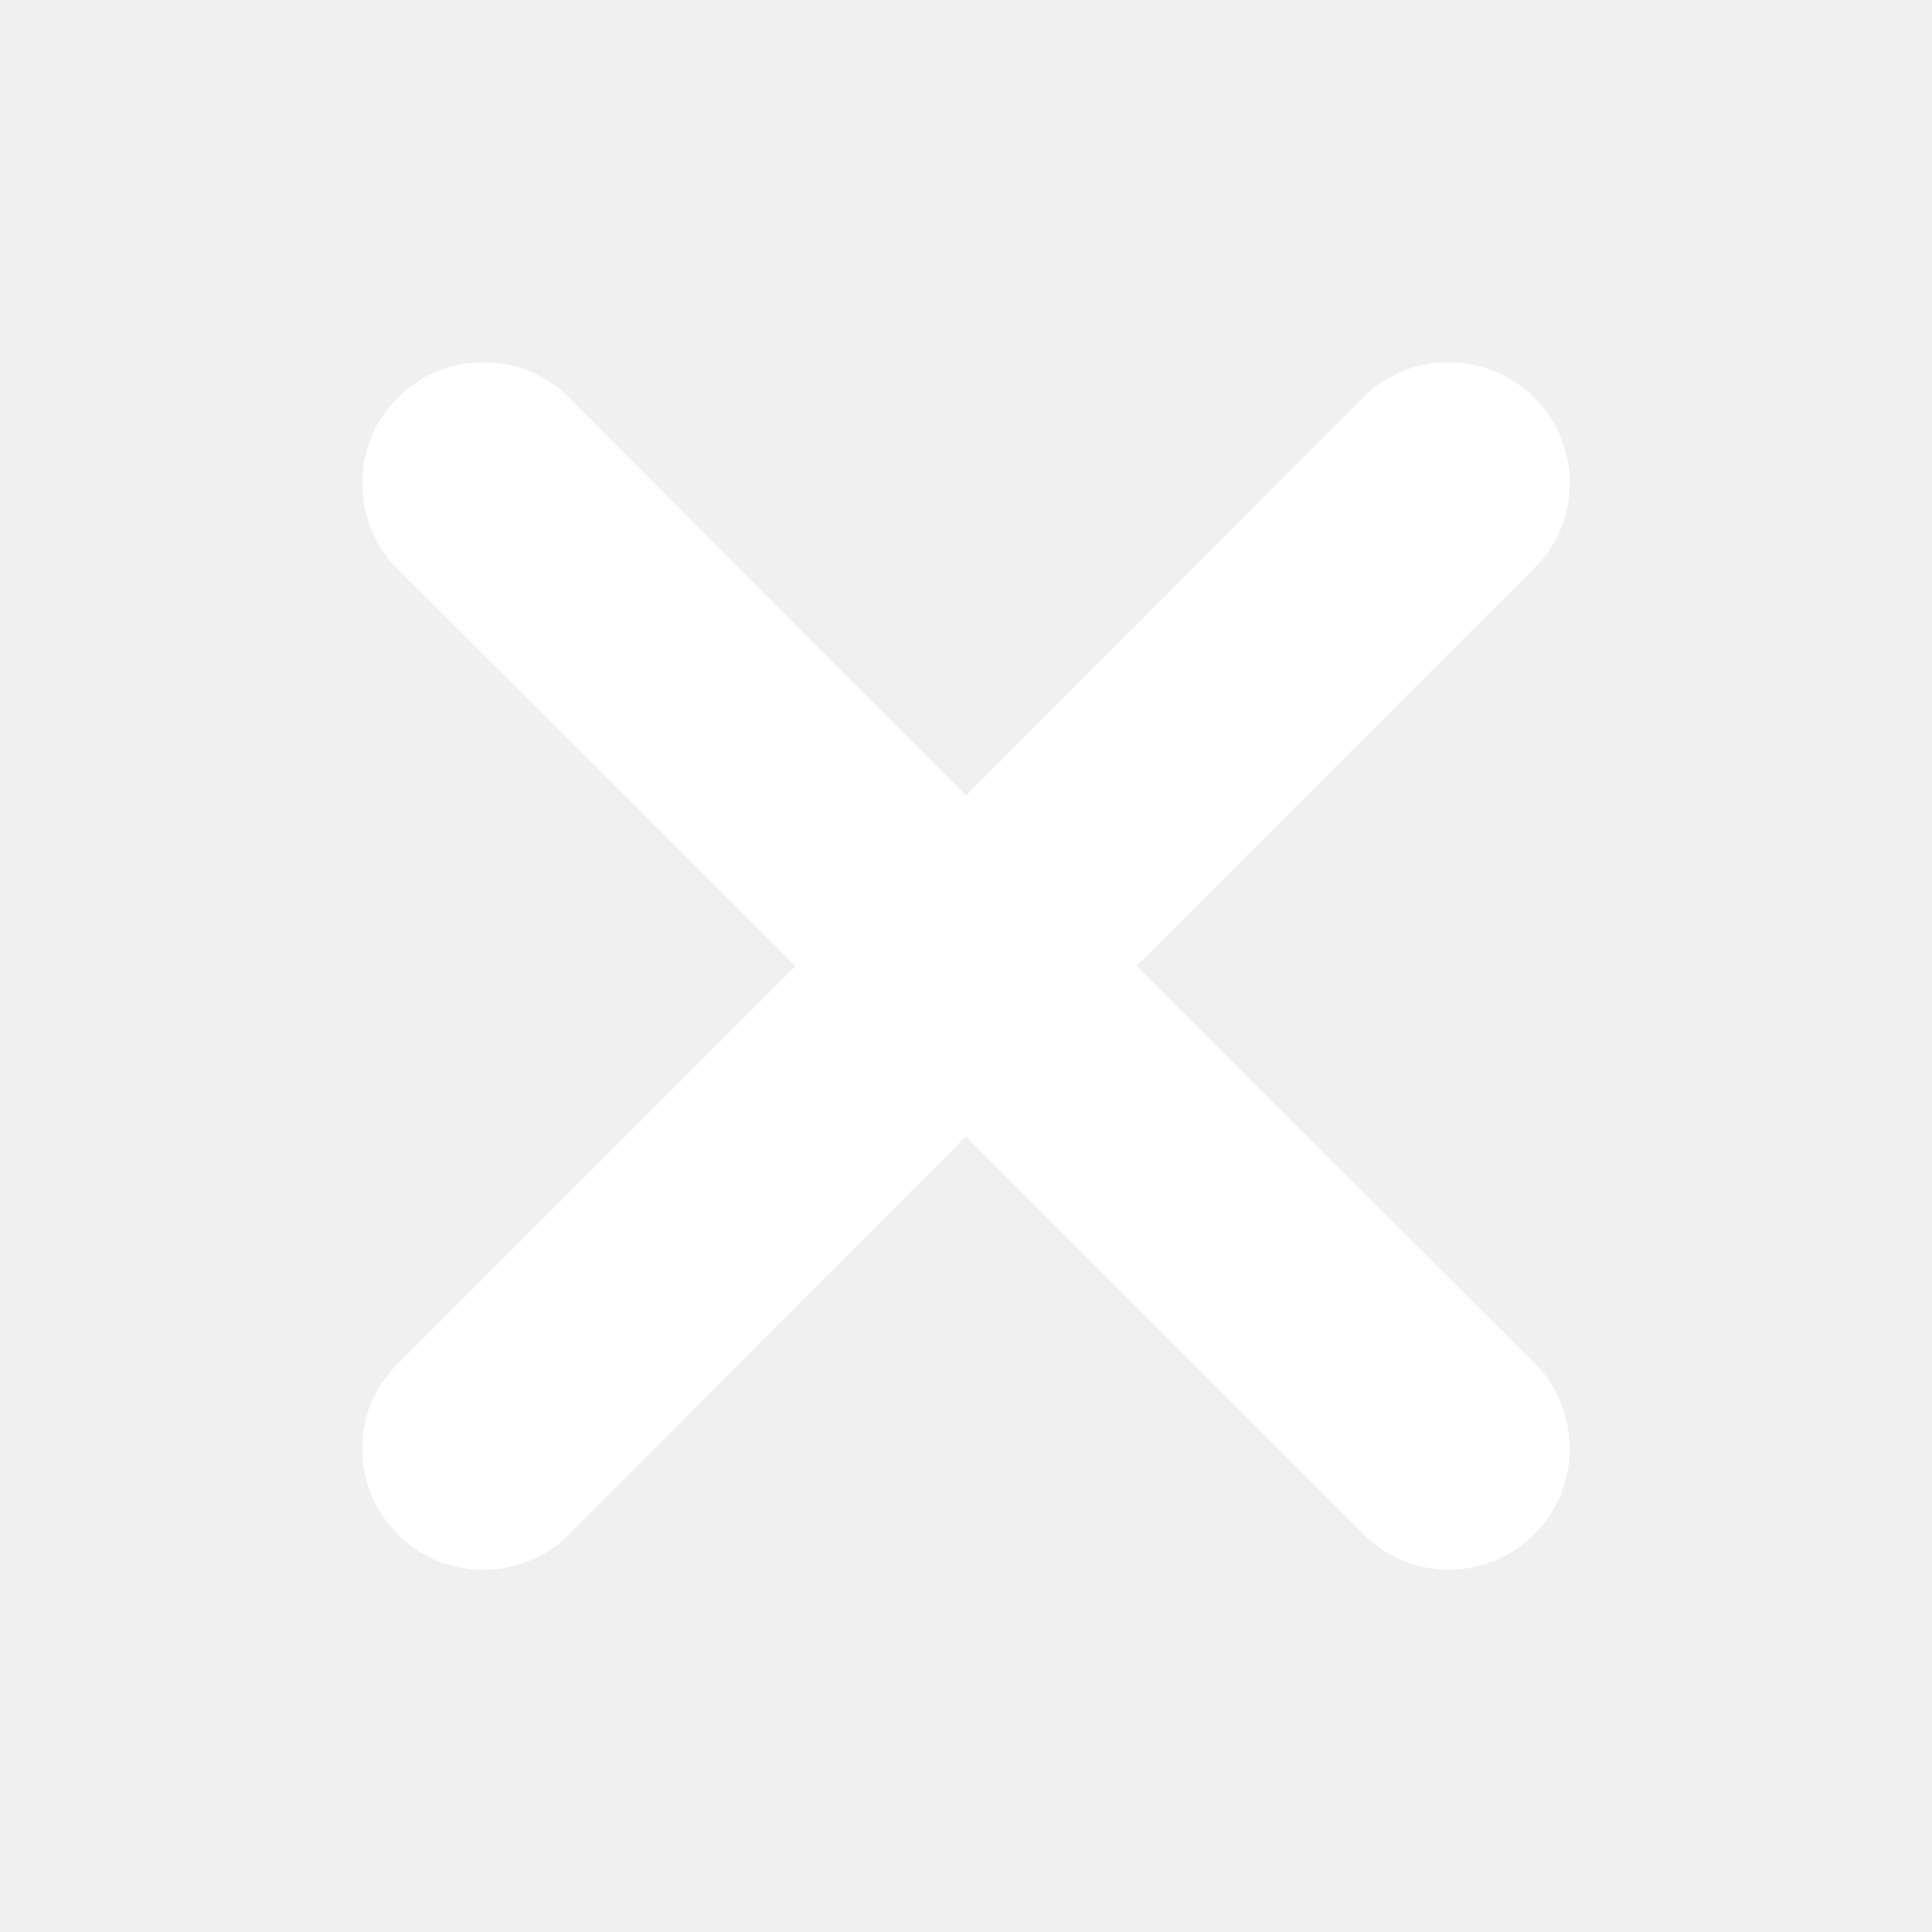
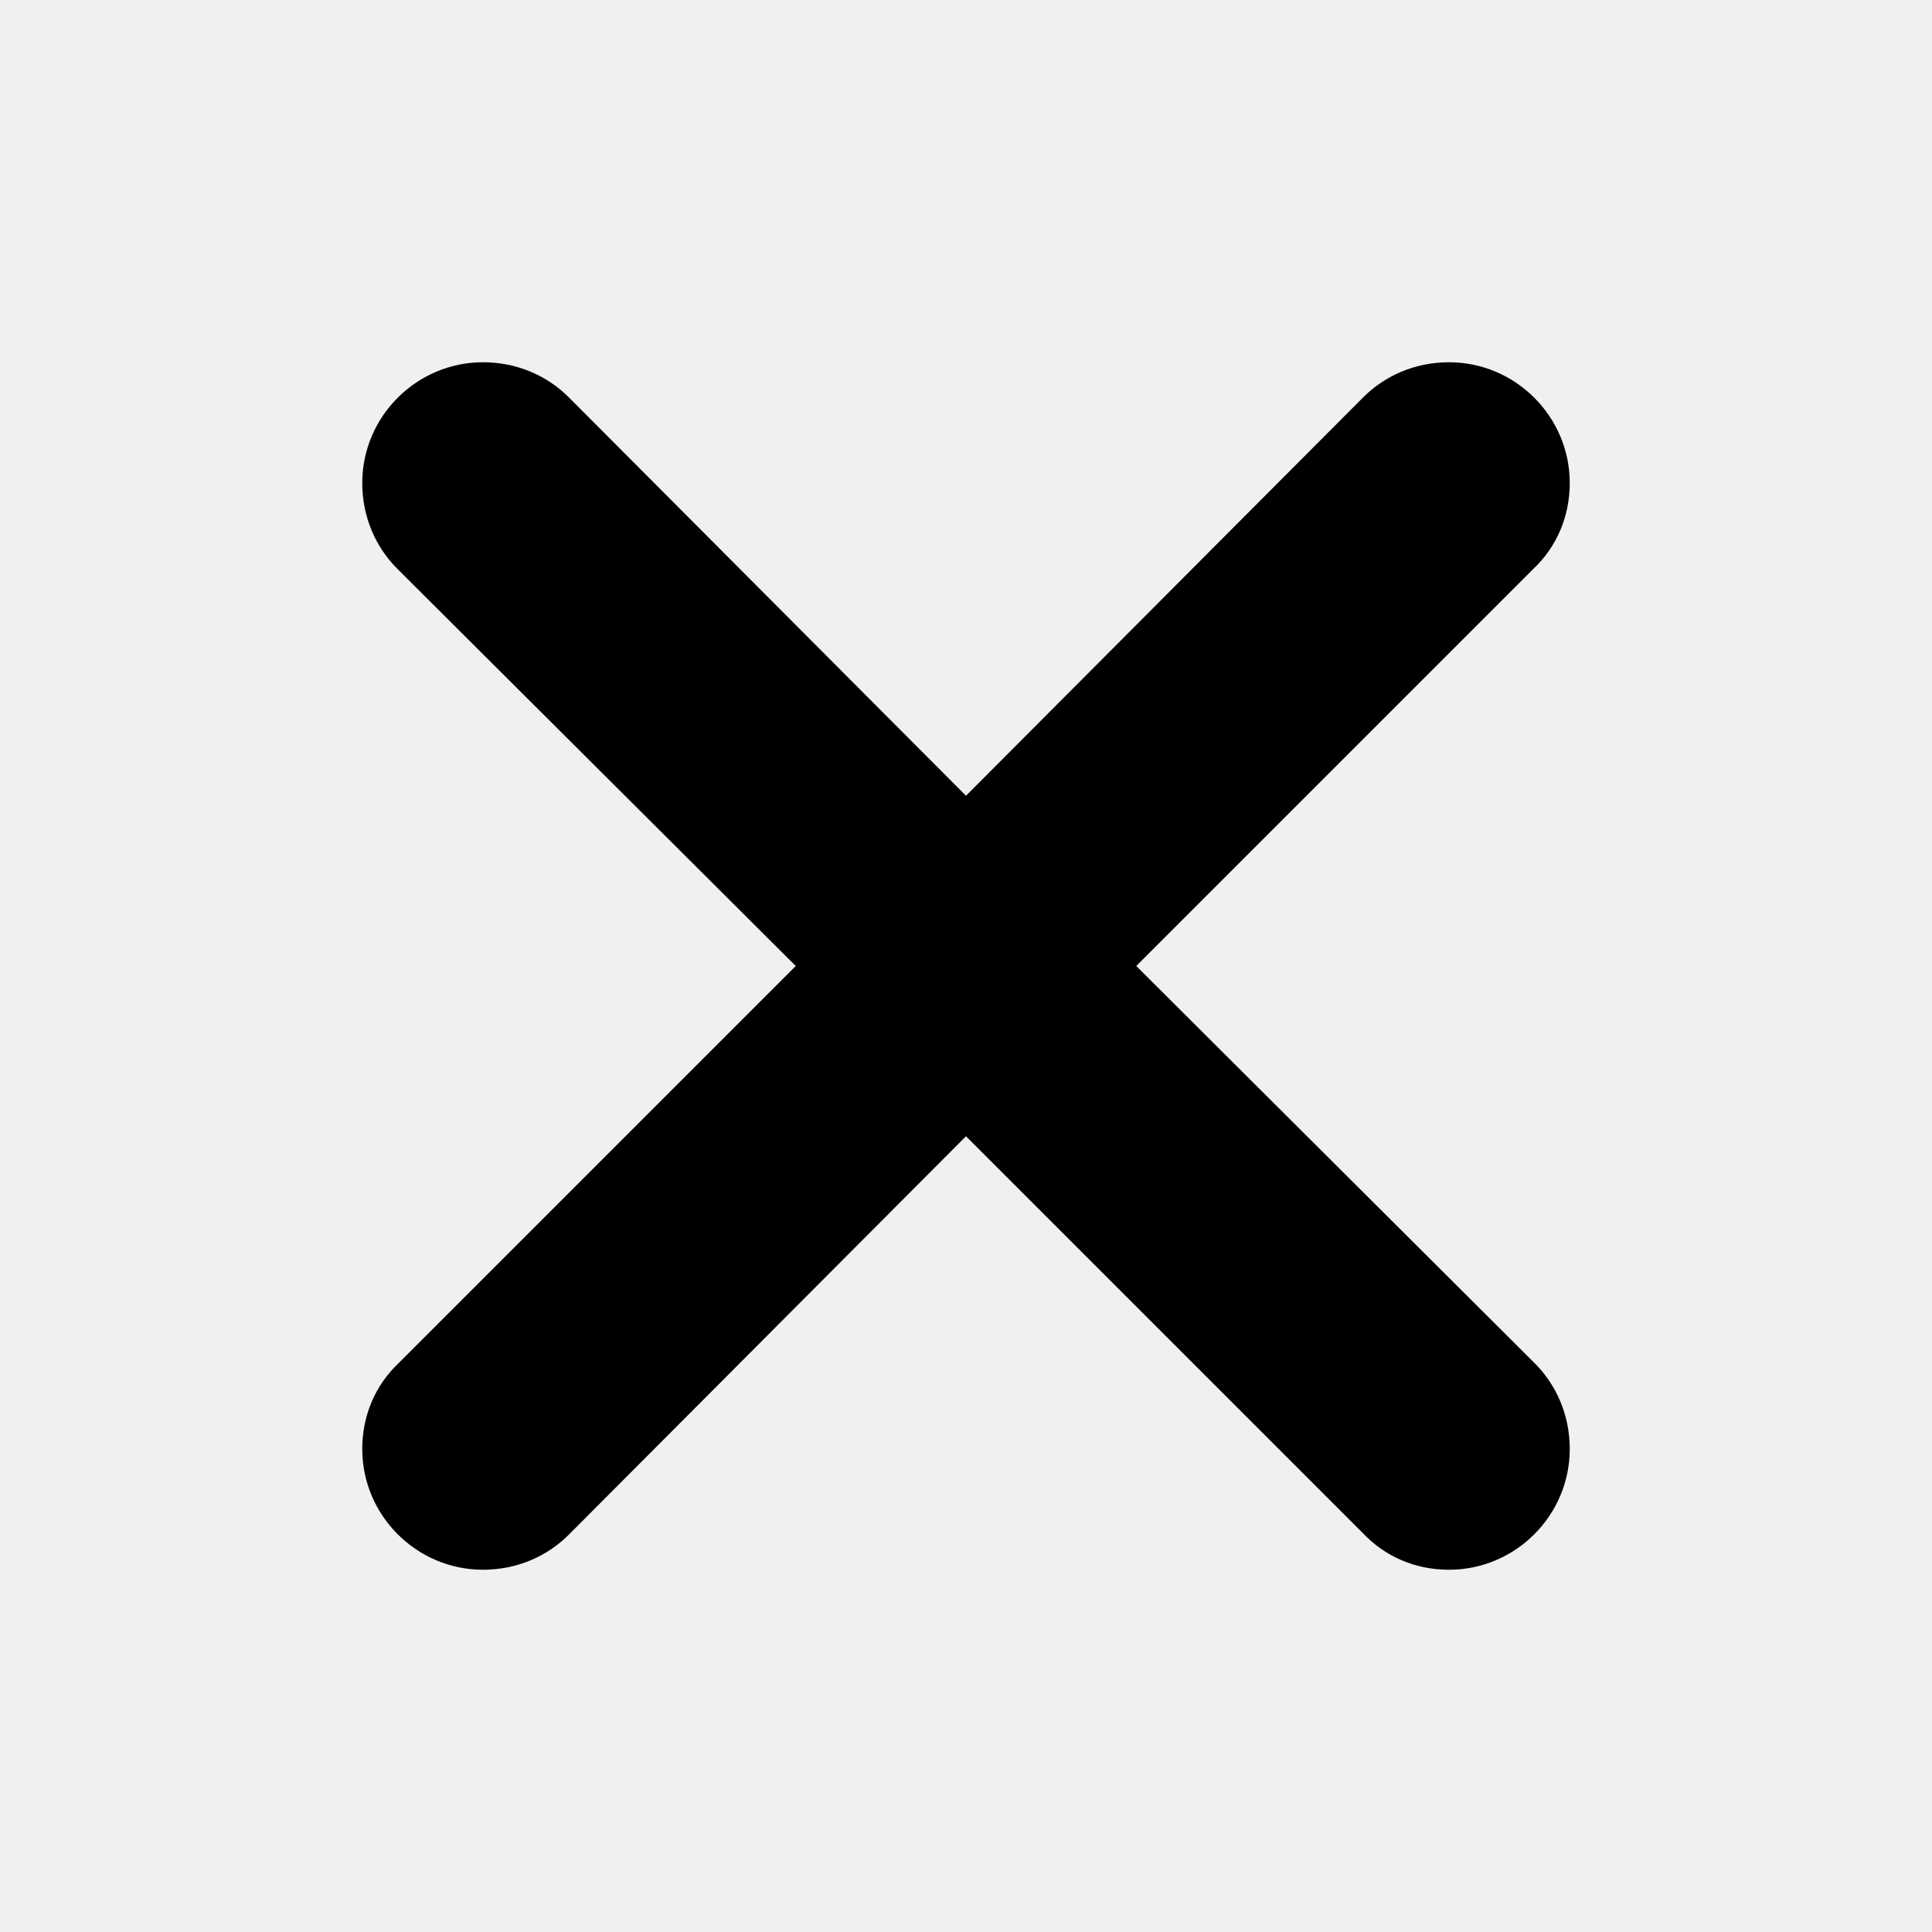
<svg xmlns="http://www.w3.org/2000/svg" width="16" height="16" viewBox="0 0 16 16" fill="none">
-   <path fill-rule="evenodd" clip-rule="evenodd" d="M9.41 8L12.7 4.71C12.89 4.53 13 4.28 13 4C13 3.45 12.55 3 12 3C11.72 3 11.47 3.11 11.29 3.29L8 6.59L4.71 3.29C4.53 3.11 4.28 3 4 3C3.45 3 3 3.45 3 4C3 4.28 3.11 4.53 3.29 4.71L6.59 8L3.3 11.29C3.11 11.47 3 11.72 3 12C3 12.55 3.45 13 4 13C4.28 13 4.53 12.89 4.71 12.71L8 9.41L11.29 12.7C11.47 12.89 11.72 13 12 13C12.55 13 13 12.55 13 12C13 11.72 12.89 11.47 12.71 11.29L9.41 8Z" fill="white" />
+   <path fill-rule="evenodd" clip-rule="evenodd" d="M9.41 8L12.7 4.71C12.89 4.53 13 4.28 13 4C13 3.45 12.55 3 12 3C11.72 3 11.47 3.11 11.29 3.29L8 6.59L4.71 3.29C4.53 3.11 4.28 3 4 3C3.45 3 3 3.45 3 4C3 4.28 3.11 4.53 3.29 4.71L6.59 8L3.3 11.29C3.11 11.47 3 11.72 3 12C3 12.55 3.45 13 4 13C4.28 13 4.53 12.89 4.71 12.71L8 9.41L11.29 12.7C11.47 12.89 11.72 13 12 13C12.55 13 13 12.55 13 12C13 11.72 12.89 11.47 12.71 11.29L9.41 8Z" fill="currentColor" />
</svg>
